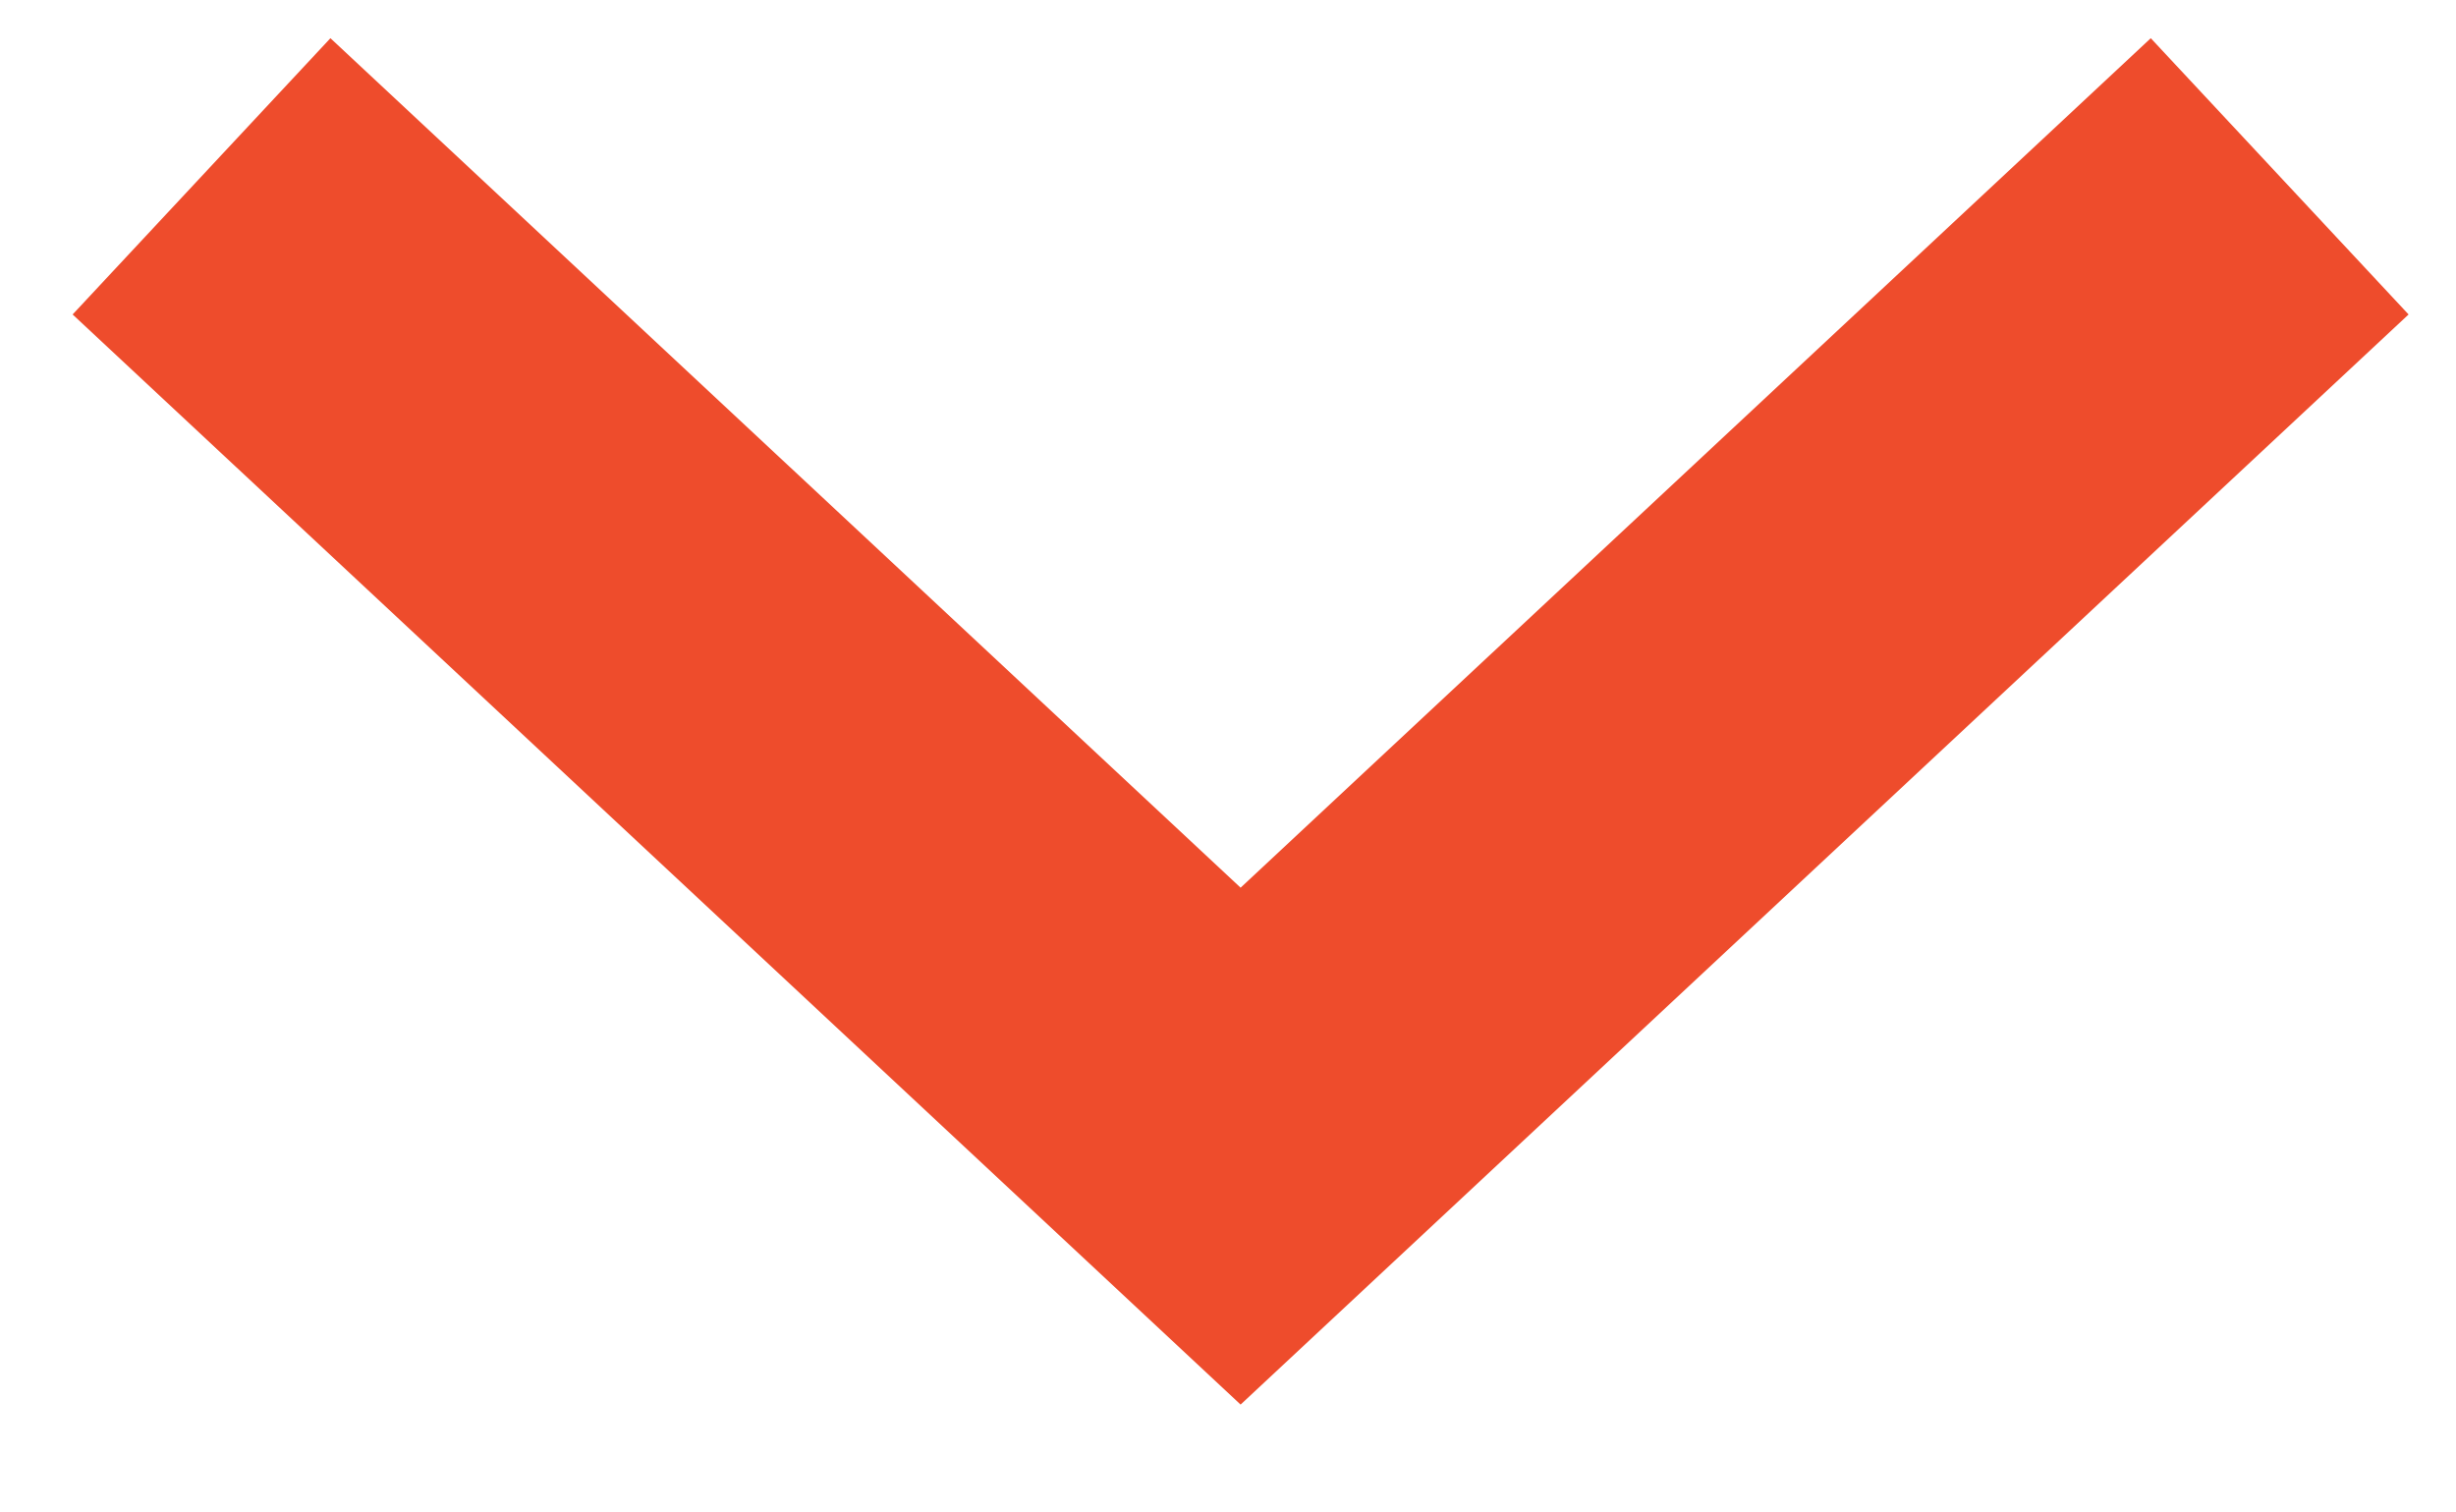
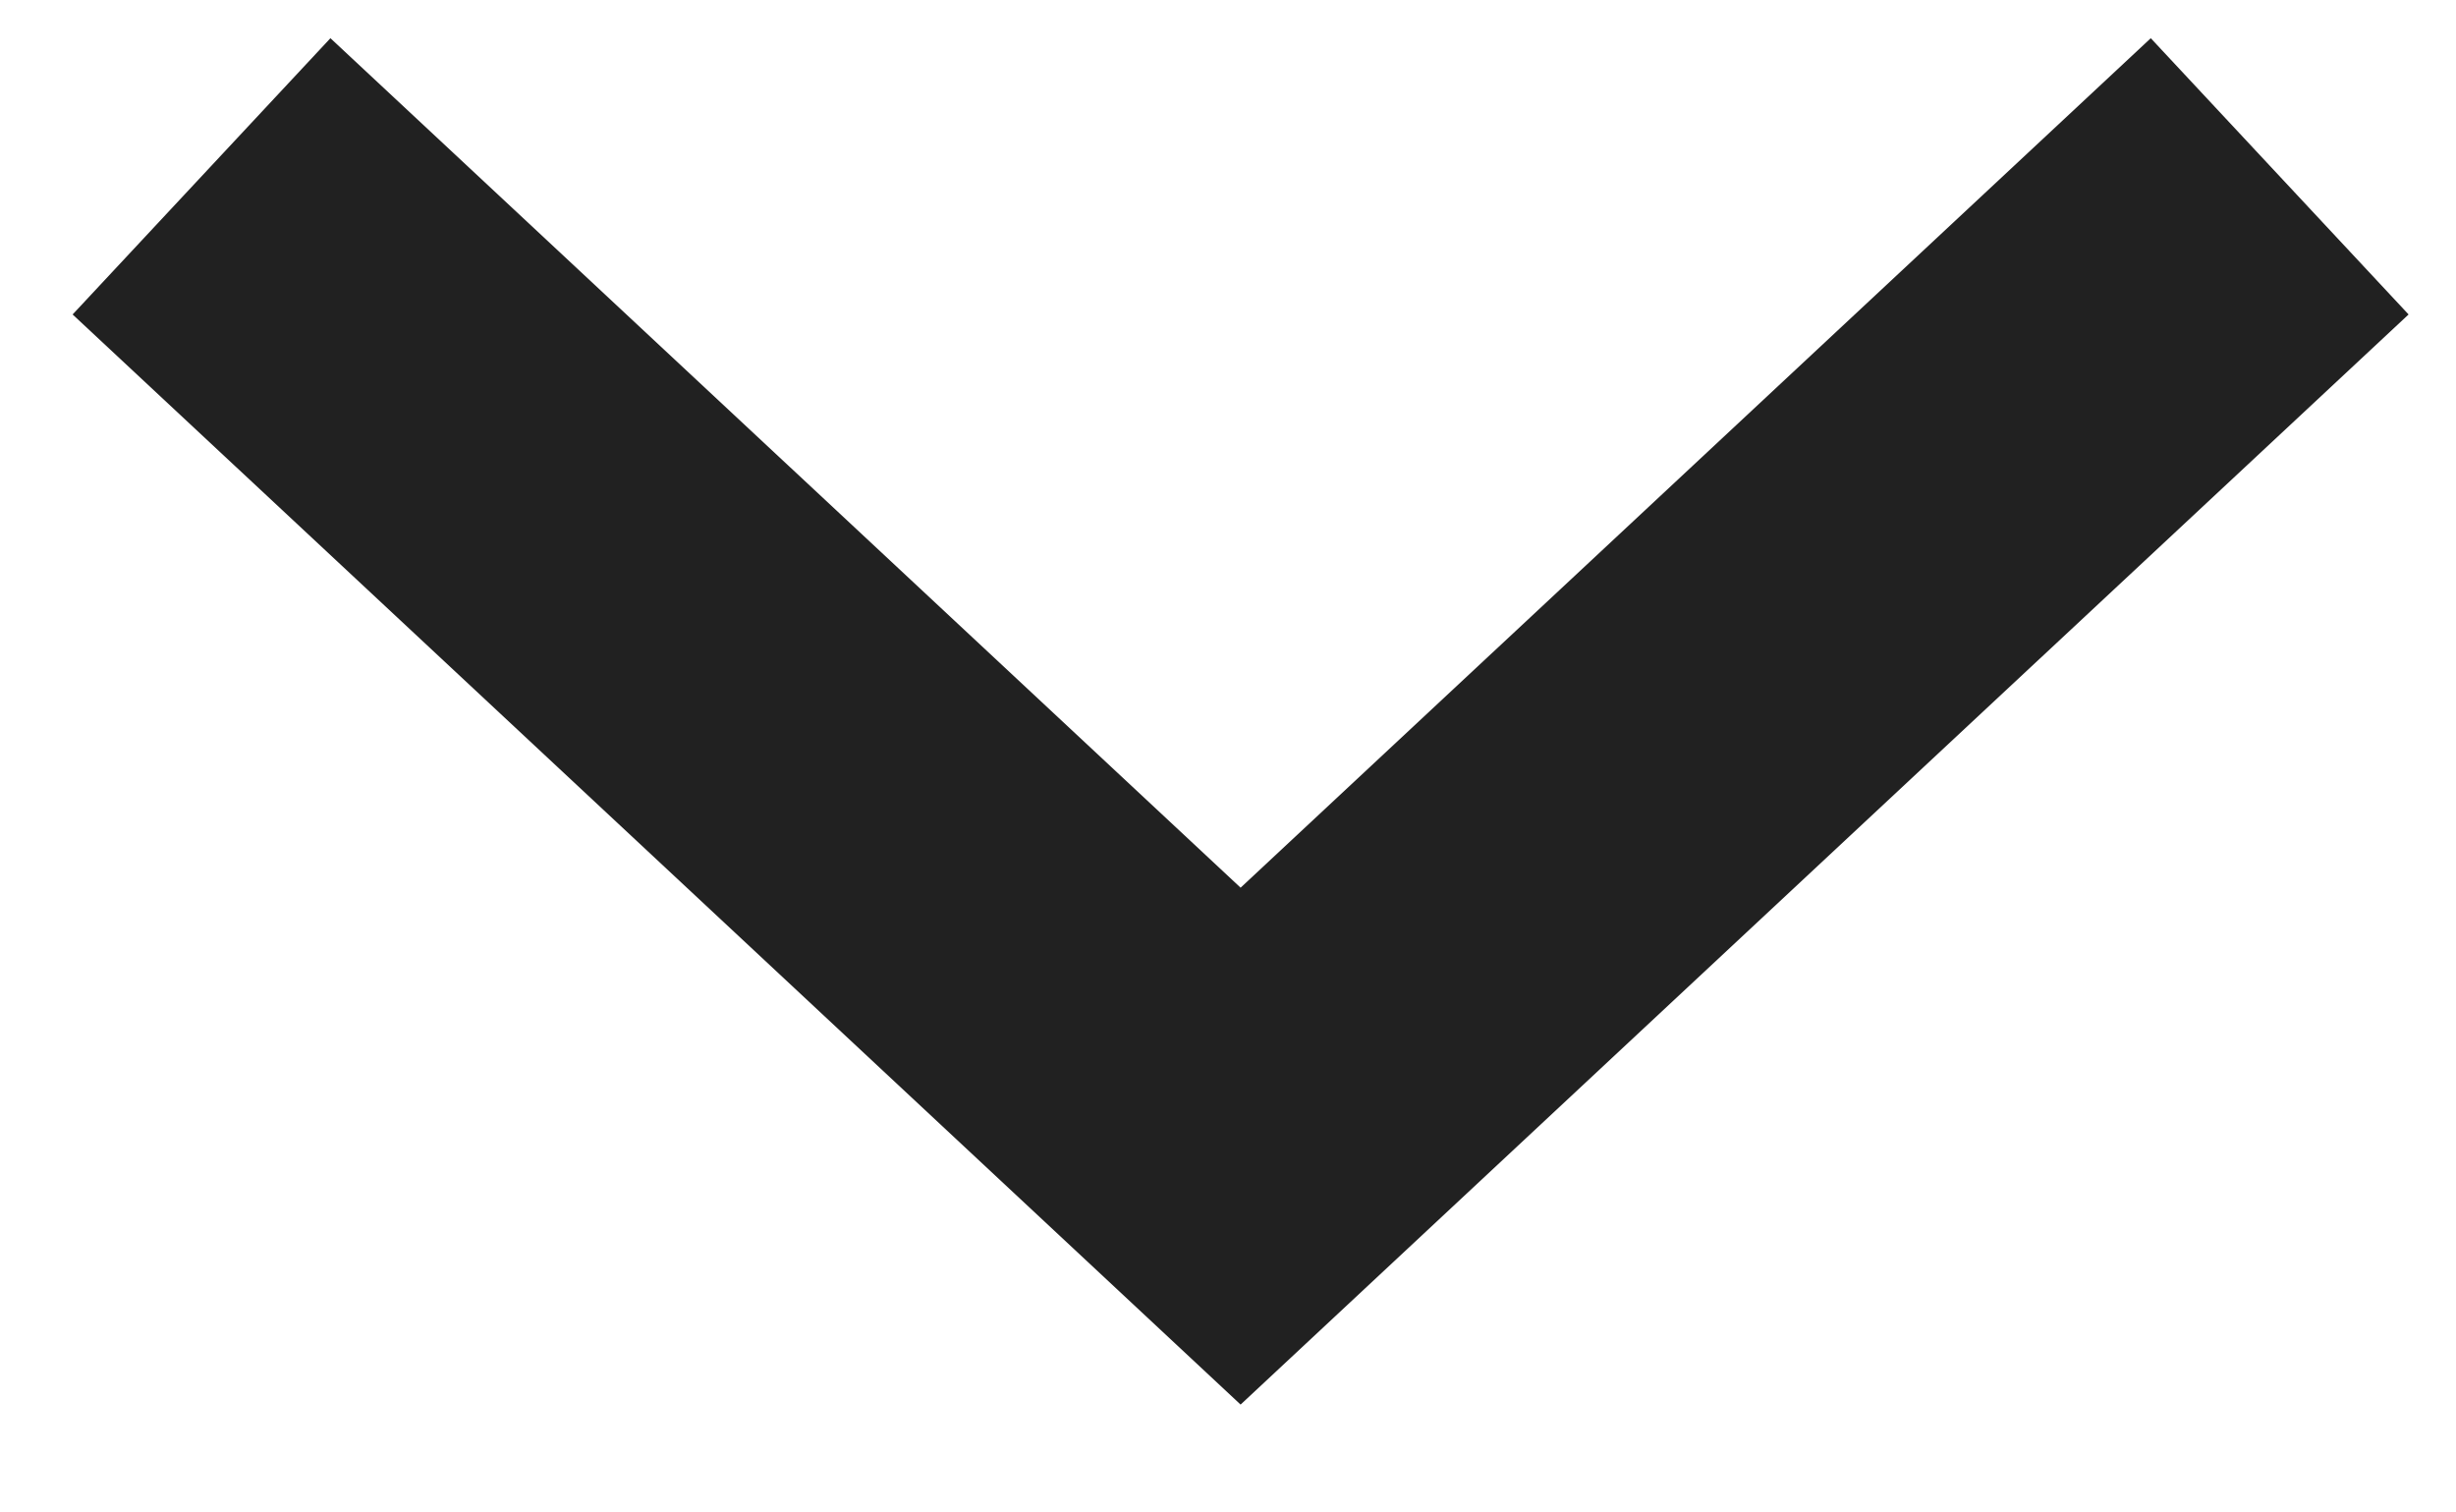
<svg xmlns="http://www.w3.org/2000/svg" width="13px" height="8px" viewBox="0 0 13 8" version="1.1">
  <defs />
  <g id="desktop" stroke="none" stroke-width="1" fill="none" fill-rule="evenodd">
-     <g id="Cloud-Button-Sequence" transform="translate(-1311, -3818)" stroke="#EE4C2C" stroke-width="2">
+     <g id="Cloud-Button-Sequence" transform="translate(-1311, -3818)" stroke="#212121" stroke-width="2">
      <g id="GetStarted-Copy-3" transform="translate(98, 3249)">
        <g id="Via-CLoud" transform="translate(855, 212)">
          <g id="Button" transform="translate(0, 328)">
            <polyline id="Page-1" transform="translate(364.5667, 32.5) rotate(90) translate(-364.5667, -32.5) " points="362 27 367.133 32.5 362 38" />
          </g>
        </g>
      </g>
    </g>
  </g>
</svg>
